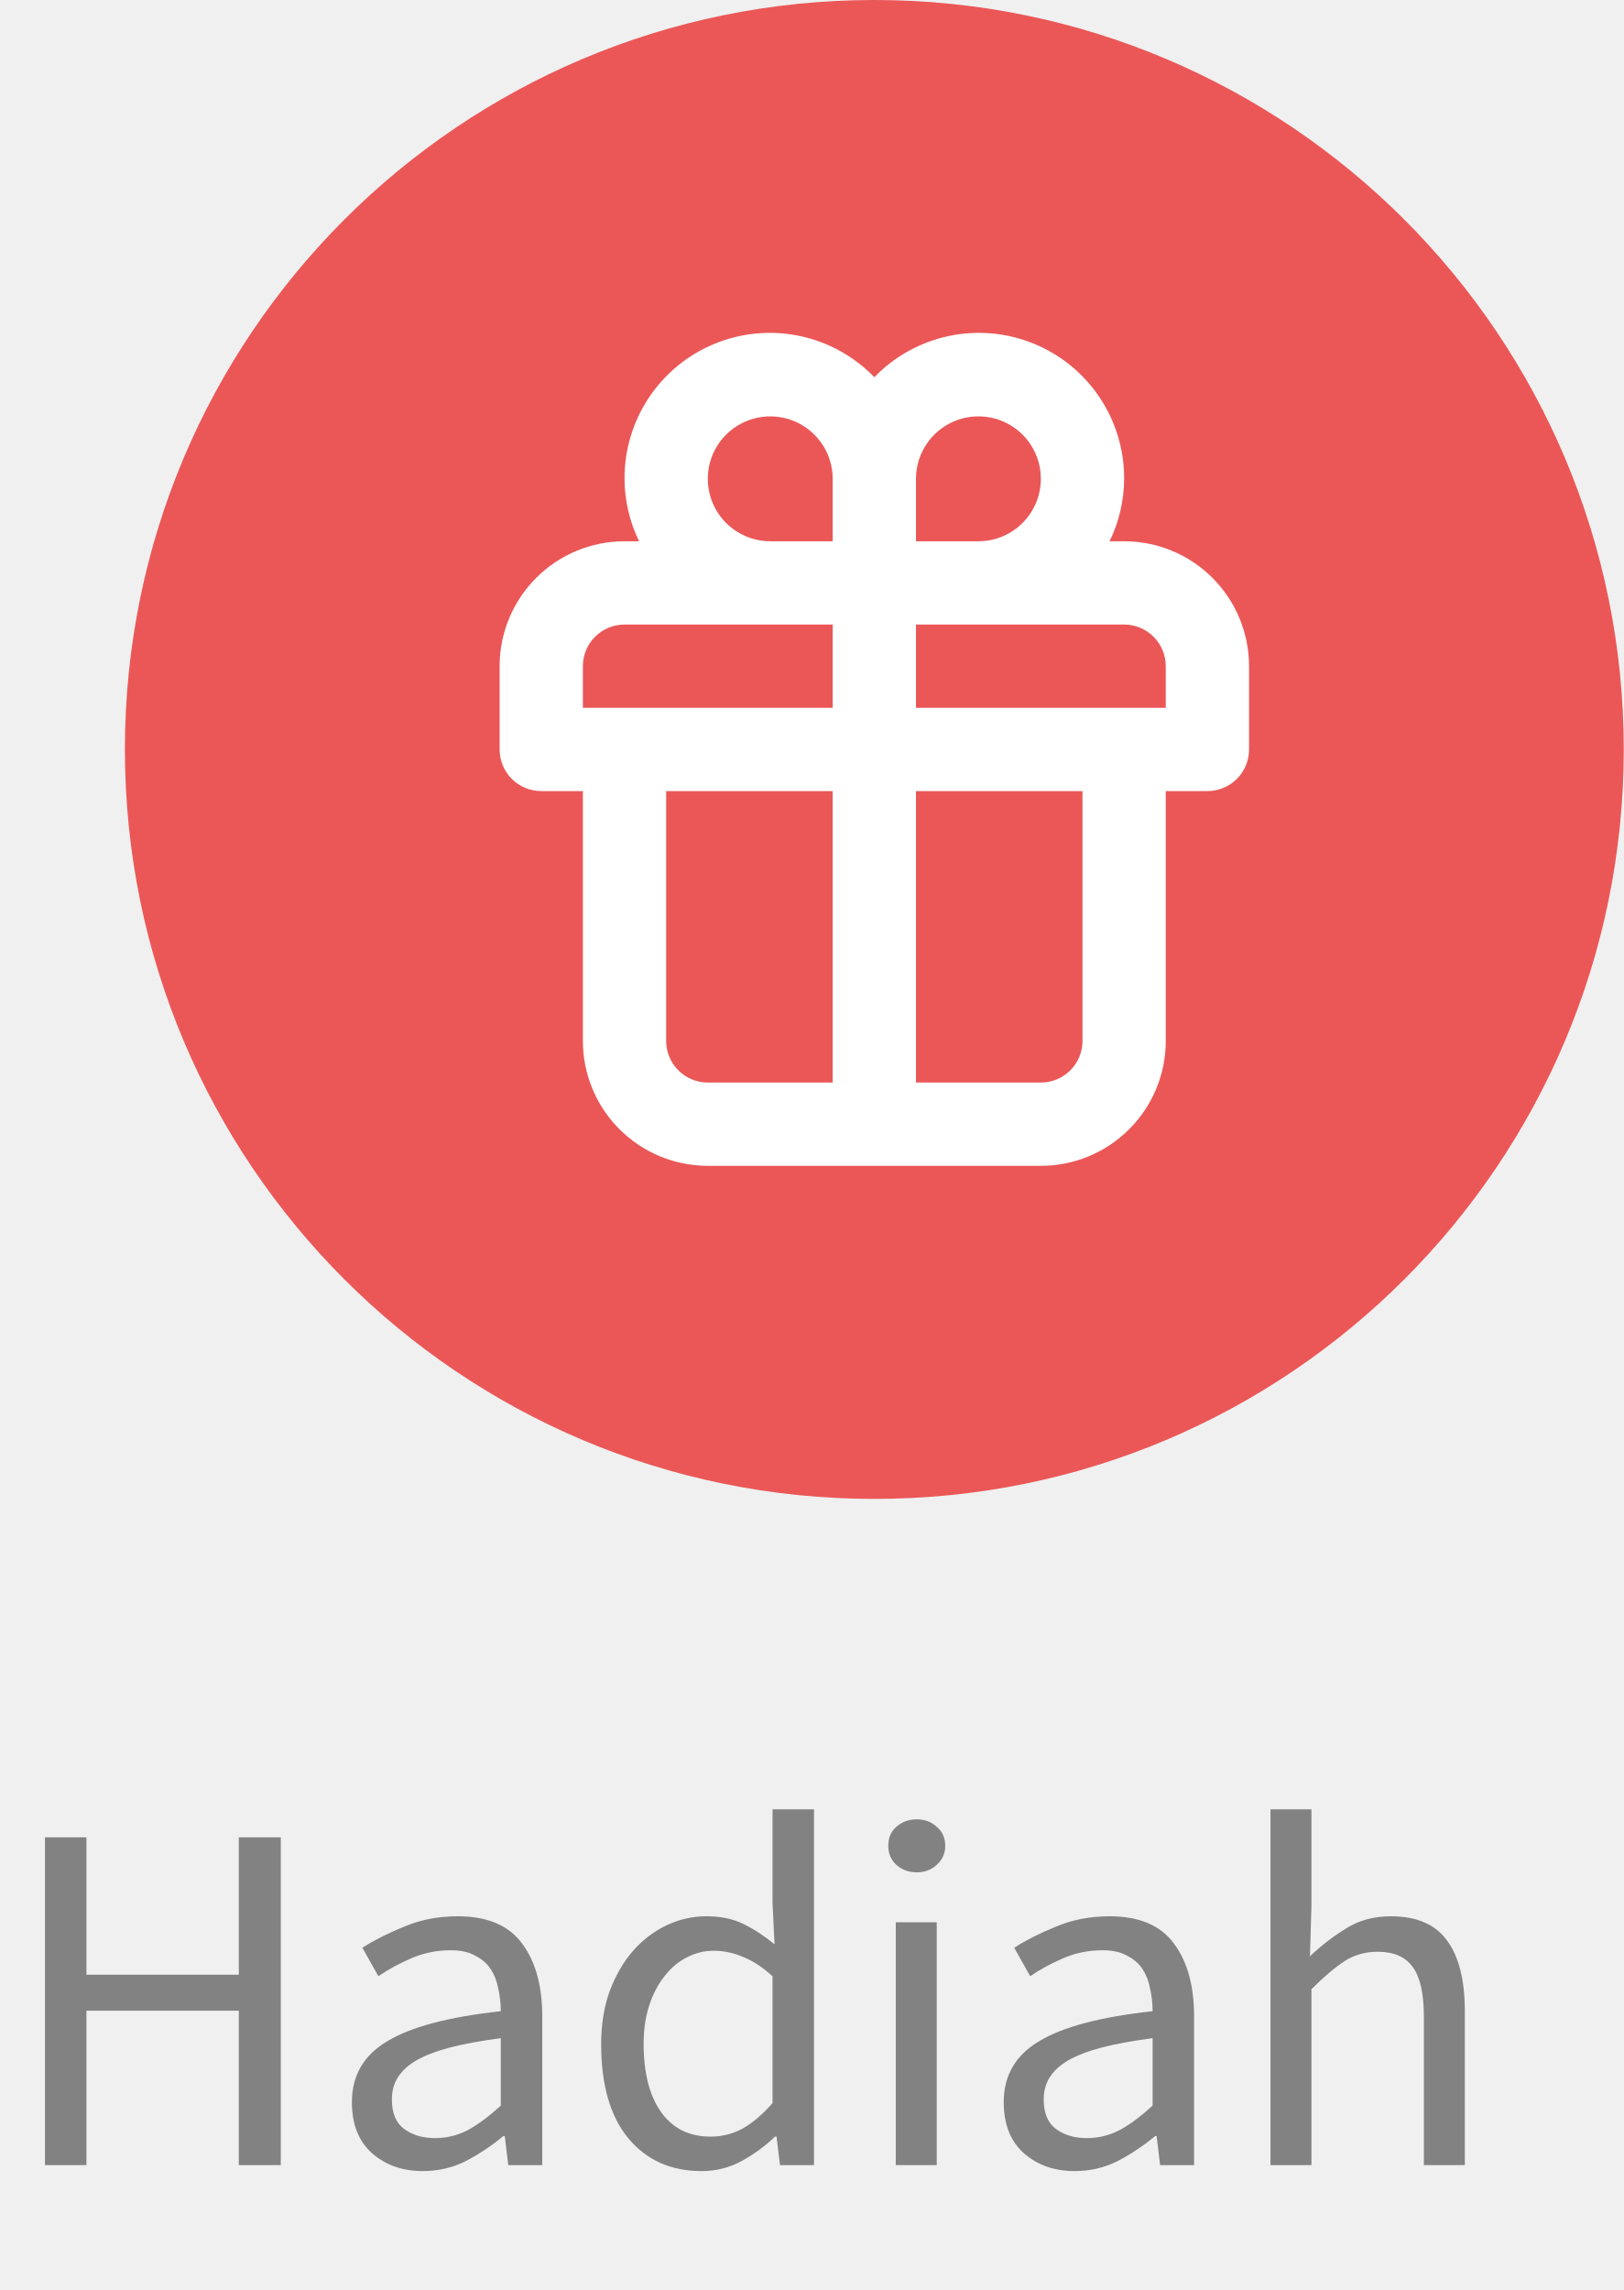
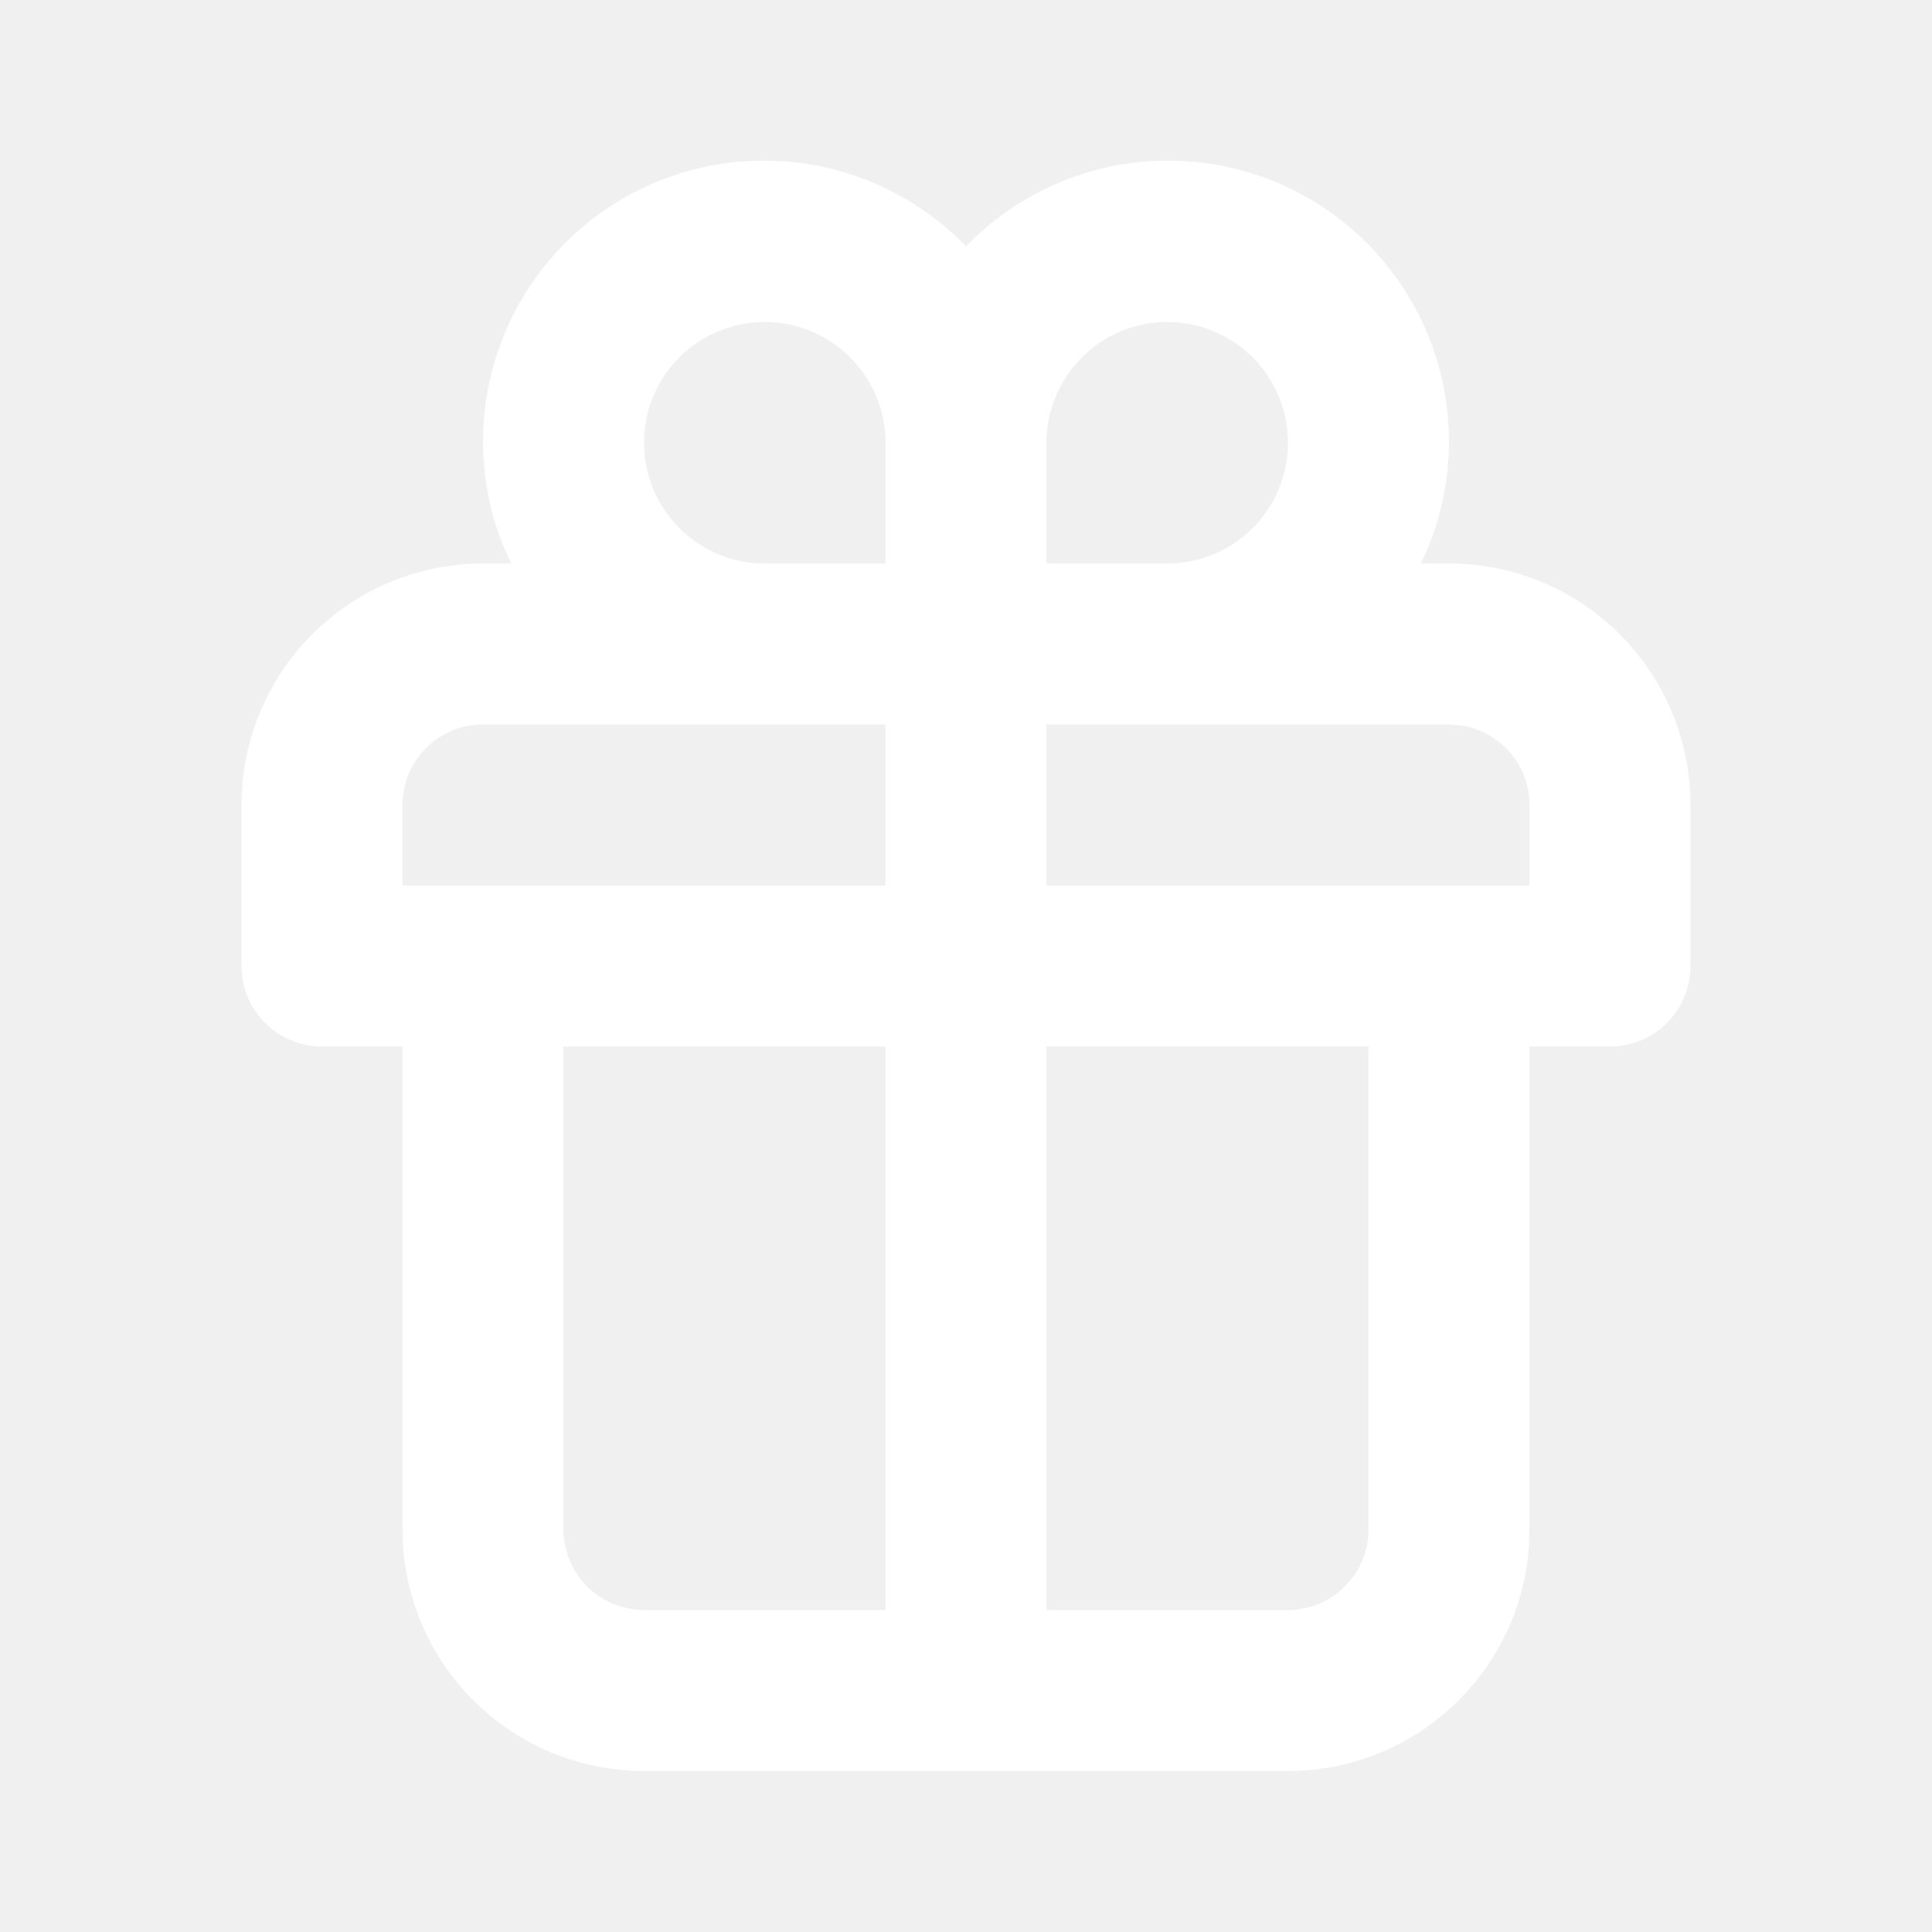
- <svg xmlns="http://www.w3.org/2000/svg" width="39" height="55" viewBox="0 0 39 55" fill="none">
-   <circle cx="21" cy="18" r="18" fill="#EB5757" />
-   <path d="M27 13H26.65C26.878 12.533 26.998 12.02 27 11.5C27.003 10.803 26.797 10.122 26.41 9.543C26.022 8.964 25.47 8.514 24.825 8.252C24.179 7.989 23.47 7.926 22.789 8.07C22.107 8.214 21.484 8.559 21 9.06C20.516 8.559 19.893 8.214 19.211 8.07C18.53 7.926 17.821 7.989 17.175 8.252C16.53 8.514 15.978 8.964 15.59 9.543C15.203 10.122 14.997 10.803 15 11.5C15.002 12.02 15.122 12.533 15.35 13H15C14.204 13 13.441 13.316 12.879 13.879C12.316 14.441 12 15.204 12 16V18C12 18.265 12.105 18.52 12.293 18.707C12.48 18.895 12.735 19 13 19H14V25C14 25.796 14.316 26.559 14.879 27.121C15.441 27.684 16.204 28 17 28H25C25.796 28 26.559 27.684 27.121 27.121C27.684 26.559 28 25.796 28 25V19H29C29.265 19 29.52 18.895 29.707 18.707C29.895 18.52 30 18.265 30 18V16C30 15.204 29.684 14.441 29.121 13.879C28.559 13.316 27.796 13 27 13ZM20 26H17C16.735 26 16.48 25.895 16.293 25.707C16.105 25.52 16 25.265 16 25V19H20V26ZM20 17H14V16C14 15.735 14.105 15.48 14.293 15.293C14.48 15.105 14.735 15 15 15H20V17ZM20 13H18.5C18.203 13 17.913 12.912 17.667 12.747C17.42 12.582 17.228 12.348 17.114 12.074C17.001 11.8 16.971 11.498 17.029 11.207C17.087 10.916 17.23 10.649 17.439 10.439C17.649 10.23 17.916 10.087 18.207 10.029C18.498 9.971 18.8 10.001 19.074 10.114C19.348 10.228 19.582 10.42 19.747 10.667C19.912 10.913 20 11.203 20 11.5V13ZM22 11.5C22 11.203 22.088 10.913 22.253 10.667C22.418 10.42 22.652 10.228 22.926 10.114C23.2 10.001 23.502 9.971 23.793 10.029C24.084 10.087 24.351 10.23 24.561 10.439C24.77 10.649 24.913 10.916 24.971 11.207C25.029 11.498 24.999 11.8 24.886 12.074C24.772 12.348 24.58 12.582 24.333 12.747C24.087 12.912 23.797 13 23.5 13H22V11.5ZM26 25C26 25.265 25.895 25.52 25.707 25.707C25.52 25.895 25.265 26 25 26H22V19H26V25ZM28 17H22V15H27C27.265 15 27.52 15.105 27.707 15.293C27.895 15.48 28 15.735 28 16V17Z" fill="white" />
-   <path d="M1.08 52V44.128H2.076V47.428H5.736V44.128H6.744V52H5.736V48.292H2.076V52H1.08ZM10.156 52.144C9.668 52.144 9.26 52 8.932 51.712C8.612 51.424 8.452 51.016 8.452 50.488C8.452 49.848 8.736 49.36 9.304 49.024C9.872 48.68 10.78 48.44 12.028 48.304C12.028 48.12 12.008 47.94 11.968 47.764C11.936 47.588 11.876 47.432 11.788 47.296C11.7 47.16 11.576 47.052 11.416 46.972C11.264 46.884 11.068 46.84 10.828 46.84C10.492 46.84 10.176 46.904 9.88 47.032C9.584 47.16 9.32 47.304 9.088 47.464L8.704 46.78C8.976 46.604 9.308 46.436 9.7 46.276C10.092 46.108 10.524 46.024 10.996 46.024C11.708 46.024 12.224 46.244 12.544 46.684C12.864 47.116 13.024 47.696 13.024 48.424V52H12.208L12.124 51.304H12.088C11.808 51.536 11.508 51.736 11.188 51.904C10.868 52.064 10.524 52.144 10.156 52.144ZM10.444 51.352C10.724 51.352 10.988 51.288 11.236 51.16C11.484 51.024 11.748 50.828 12.028 50.572V48.952C11.54 49.016 11.128 49.092 10.792 49.18C10.464 49.268 10.196 49.372 9.988 49.492C9.788 49.612 9.64 49.752 9.544 49.912C9.456 50.064 9.412 50.232 9.412 50.416C9.412 50.752 9.512 50.992 9.712 51.136C9.912 51.28 10.156 51.352 10.444 51.352ZM16.851 52.144C16.115 52.144 15.527 51.88 15.087 51.352C14.655 50.824 14.439 50.072 14.439 49.096C14.439 48.624 14.507 48.2 14.643 47.824C14.787 47.44 14.975 47.116 15.207 46.852C15.439 46.588 15.707 46.384 16.011 46.24C16.315 46.096 16.635 46.024 16.971 46.024C17.307 46.024 17.599 46.084 17.847 46.204C18.095 46.324 18.347 46.488 18.603 46.696L18.555 45.7V43.456H19.551V52H18.735L18.651 51.316H18.615C18.383 51.54 18.115 51.736 17.811 51.904C17.515 52.064 17.195 52.144 16.851 52.144ZM17.067 51.316C17.339 51.316 17.595 51.252 17.835 51.124C18.075 50.988 18.315 50.784 18.555 50.512V47.464C18.307 47.24 18.067 47.084 17.835 46.996C17.611 46.9 17.379 46.852 17.139 46.852C16.907 46.852 16.687 46.908 16.479 47.02C16.279 47.124 16.103 47.276 15.951 47.476C15.799 47.668 15.679 47.9 15.591 48.172C15.503 48.444 15.459 48.748 15.459 49.084C15.459 49.788 15.599 50.336 15.879 50.728C16.159 51.12 16.555 51.316 17.067 51.316ZM21.515 52V46.168H22.499V52H21.515ZM22.019 44.968C21.827 44.968 21.663 44.908 21.527 44.788C21.399 44.668 21.335 44.516 21.335 44.332C21.335 44.14 21.399 43.988 21.527 43.876C21.663 43.756 21.827 43.696 22.019 43.696C22.211 43.696 22.371 43.756 22.499 43.876C22.635 43.988 22.703 44.14 22.703 44.332C22.703 44.516 22.635 44.668 22.499 44.788C22.371 44.908 22.211 44.968 22.019 44.968ZM25.812 52.144C25.324 52.144 24.916 52 24.588 51.712C24.268 51.424 24.108 51.016 24.108 50.488C24.108 49.848 24.392 49.36 24.96 49.024C25.528 48.68 26.436 48.44 27.684 48.304C27.684 48.12 27.664 47.94 27.624 47.764C27.592 47.588 27.532 47.432 27.444 47.296C27.356 47.16 27.232 47.052 27.072 46.972C26.92 46.884 26.724 46.84 26.484 46.84C26.148 46.84 25.832 46.904 25.536 47.032C25.24 47.16 24.976 47.304 24.744 47.464L24.36 46.78C24.632 46.604 24.964 46.436 25.356 46.276C25.748 46.108 26.18 46.024 26.652 46.024C27.364 46.024 27.88 46.244 28.2 46.684C28.52 47.116 28.68 47.696 28.68 48.424V52H27.864L27.78 51.304H27.744C27.464 51.536 27.164 51.736 26.844 51.904C26.524 52.064 26.18 52.144 25.812 52.144ZM26.1 51.352C26.38 51.352 26.644 51.288 26.892 51.16C27.14 51.024 27.404 50.828 27.684 50.572V48.952C27.196 49.016 26.784 49.092 26.448 49.18C26.12 49.268 25.852 49.372 25.644 49.492C25.444 49.612 25.296 49.752 25.2 49.912C25.112 50.064 25.068 50.232 25.068 50.416C25.068 50.752 25.168 50.992 25.368 51.136C25.568 51.28 25.812 51.352 26.1 51.352ZM30.515 52V43.456H31.499V45.784L31.463 46.984C31.743 46.72 32.035 46.496 32.339 46.312C32.643 46.12 32.999 46.024 33.407 46.024C34.023 46.024 34.471 46.216 34.751 46.6C35.039 46.984 35.183 47.552 35.183 48.304V52H34.199V48.436C34.199 47.884 34.111 47.488 33.935 47.248C33.759 47 33.479 46.876 33.095 46.876C32.791 46.876 32.523 46.952 32.291 47.104C32.059 47.256 31.795 47.48 31.499 47.776V52H30.515Z" fill="#828282" />
+ <svg xmlns="http://www.w3.org/2000/svg" width="24" height="24" viewBox="0 0 24 24" fill="none">
+   <path d="M18 7H17.65C17.878 6.533 17.998 6.02 18 5.5C18.003 4.803 17.797 4.122 17.41 3.543C17.022 2.964 16.47 2.514 15.825 2.252C15.179 1.99 14.47 1.926 13.789 2.07C13.107 2.214 12.484 2.559 12 3.06C11.516 2.559 10.893 2.214 10.211 2.07C9.53 1.926 8.821 1.99 8.175 2.252C7.53 2.514 6.978 2.964 6.59 3.543C6.203 4.122 5.997 4.803 6 5.5C6.002 6.02 6.122 6.533 6.35 7H6C5.204 7 4.441 7.316 3.879 7.879C3.316 8.441 3 9.204 3 10V12C3 12.265 3.105 12.52 3.293 12.707C3.48 12.895 3.735 13 4 13H5V19C5 19.796 5.316 20.559 5.879 21.121C6.441 21.684 7.204 22 8 22H16C16.796 22 17.559 21.684 18.121 21.121C18.684 20.559 19 19.796 19 19V13H20C20.265 13 20.52 12.895 20.707 12.707C20.895 12.52 21 12.265 21 12V10C21 9.204 20.684 8.441 20.121 7.879C19.559 7.316 18.796 7 18 7ZM11 20H8C7.735 20 7.48 19.895 7.293 19.707C7.105 19.52 7 19.265 7 19V13H11V20ZM11 11H5V10C5 9.735 5.105 9.48 5.293 9.293C5.48 9.105 5.735 9 6 9H11V11ZM11 7H9.5C9.203 7 8.913 6.912 8.667 6.747C8.42 6.582 8.228 6.348 8.114 6.074C8.001 5.8 7.971 5.498 8.029 5.207C8.087 4.916 8.23 4.649 8.439 4.439C8.649 4.23 8.916 4.087 9.207 4.029C9.498 3.971 9.8 4.001 10.074 4.114C10.348 4.228 10.582 4.42 10.747 4.667C10.912 4.913 11 5.203 11 5.5V7ZM13 5.5C13 5.203 13.088 4.913 13.253 4.667C13.418 4.42 13.652 4.228 13.926 4.114C14.2 4.001 14.502 3.971 14.793 4.029C15.084 4.087 15.351 4.23 15.561 4.439C15.77 4.649 15.913 4.916 15.971 5.207C16.029 5.498 15.999 5.8 15.886 6.074C15.772 6.348 15.58 6.582 15.333 6.747C15.087 6.912 14.797 7 14.5 7H13V5.5ZM17 19C17 19.265 16.895 19.52 16.707 19.707C16.52 19.895 16.265 20 16 20H13V13H17V19ZM19 11H13V9H18C18.265 9 18.52 9.105 18.707 9.293C18.895 9.48 19 9.735 19 10V11Z" fill="white" />
</svg>
